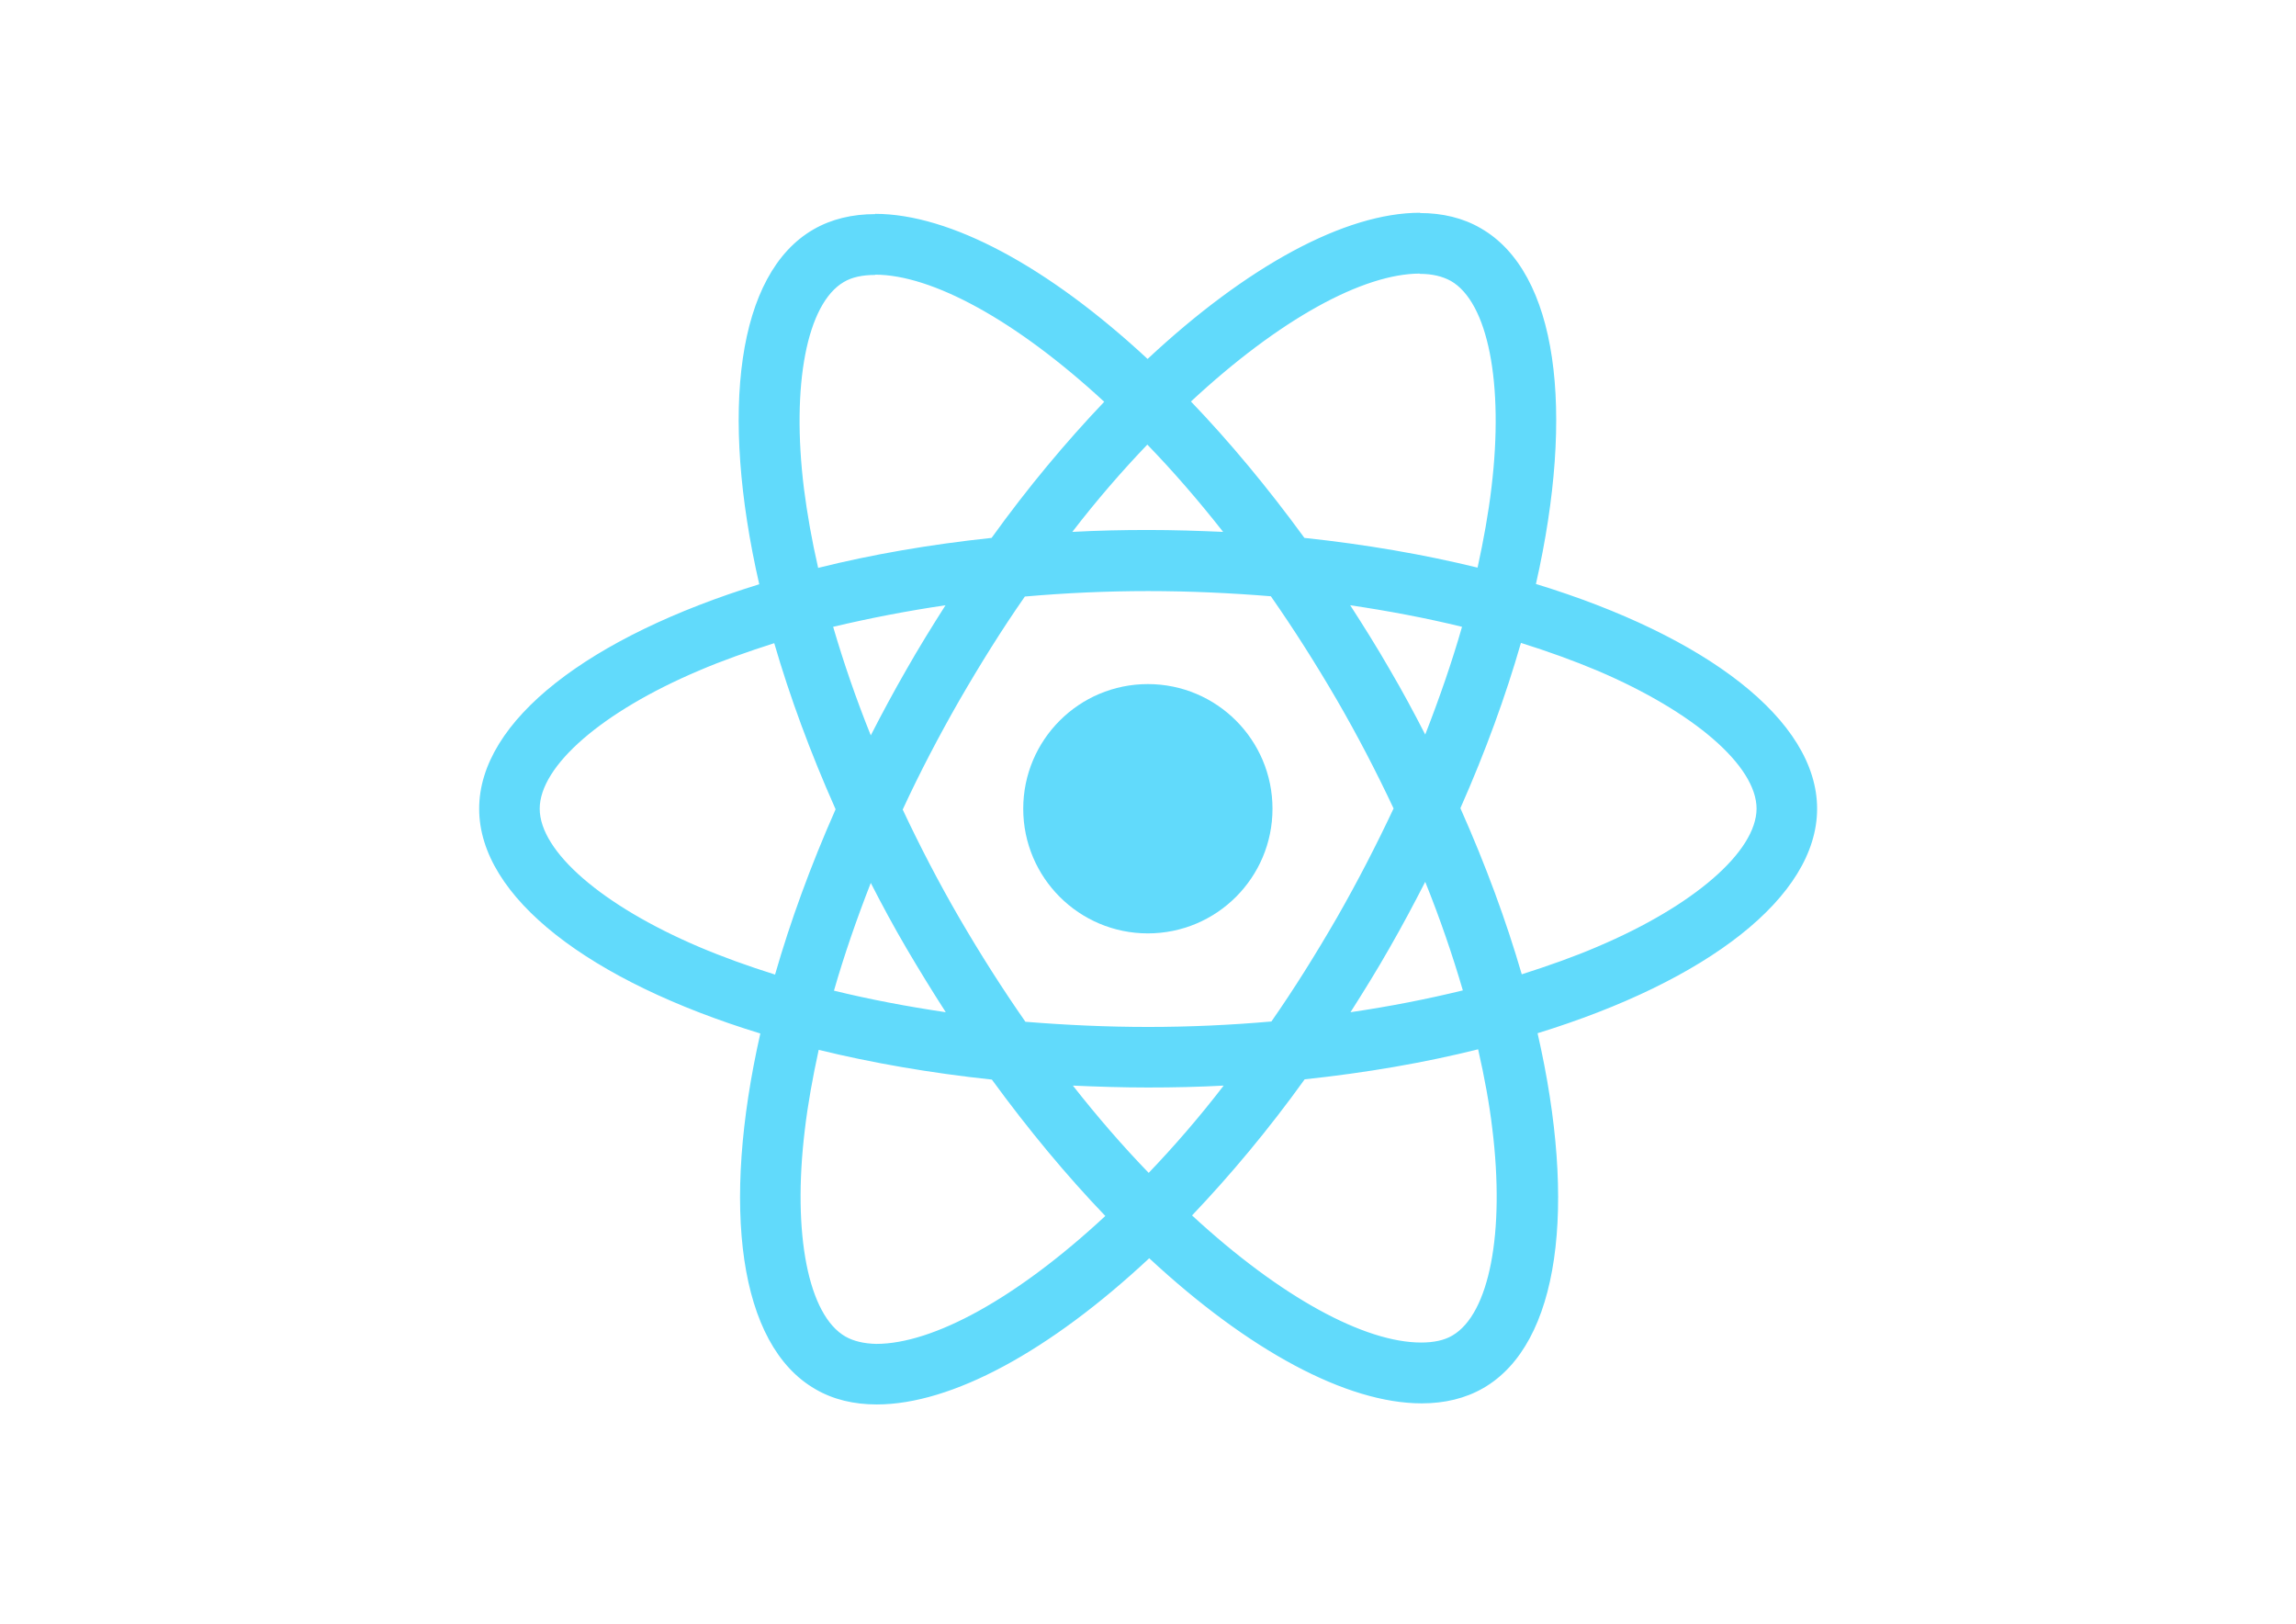
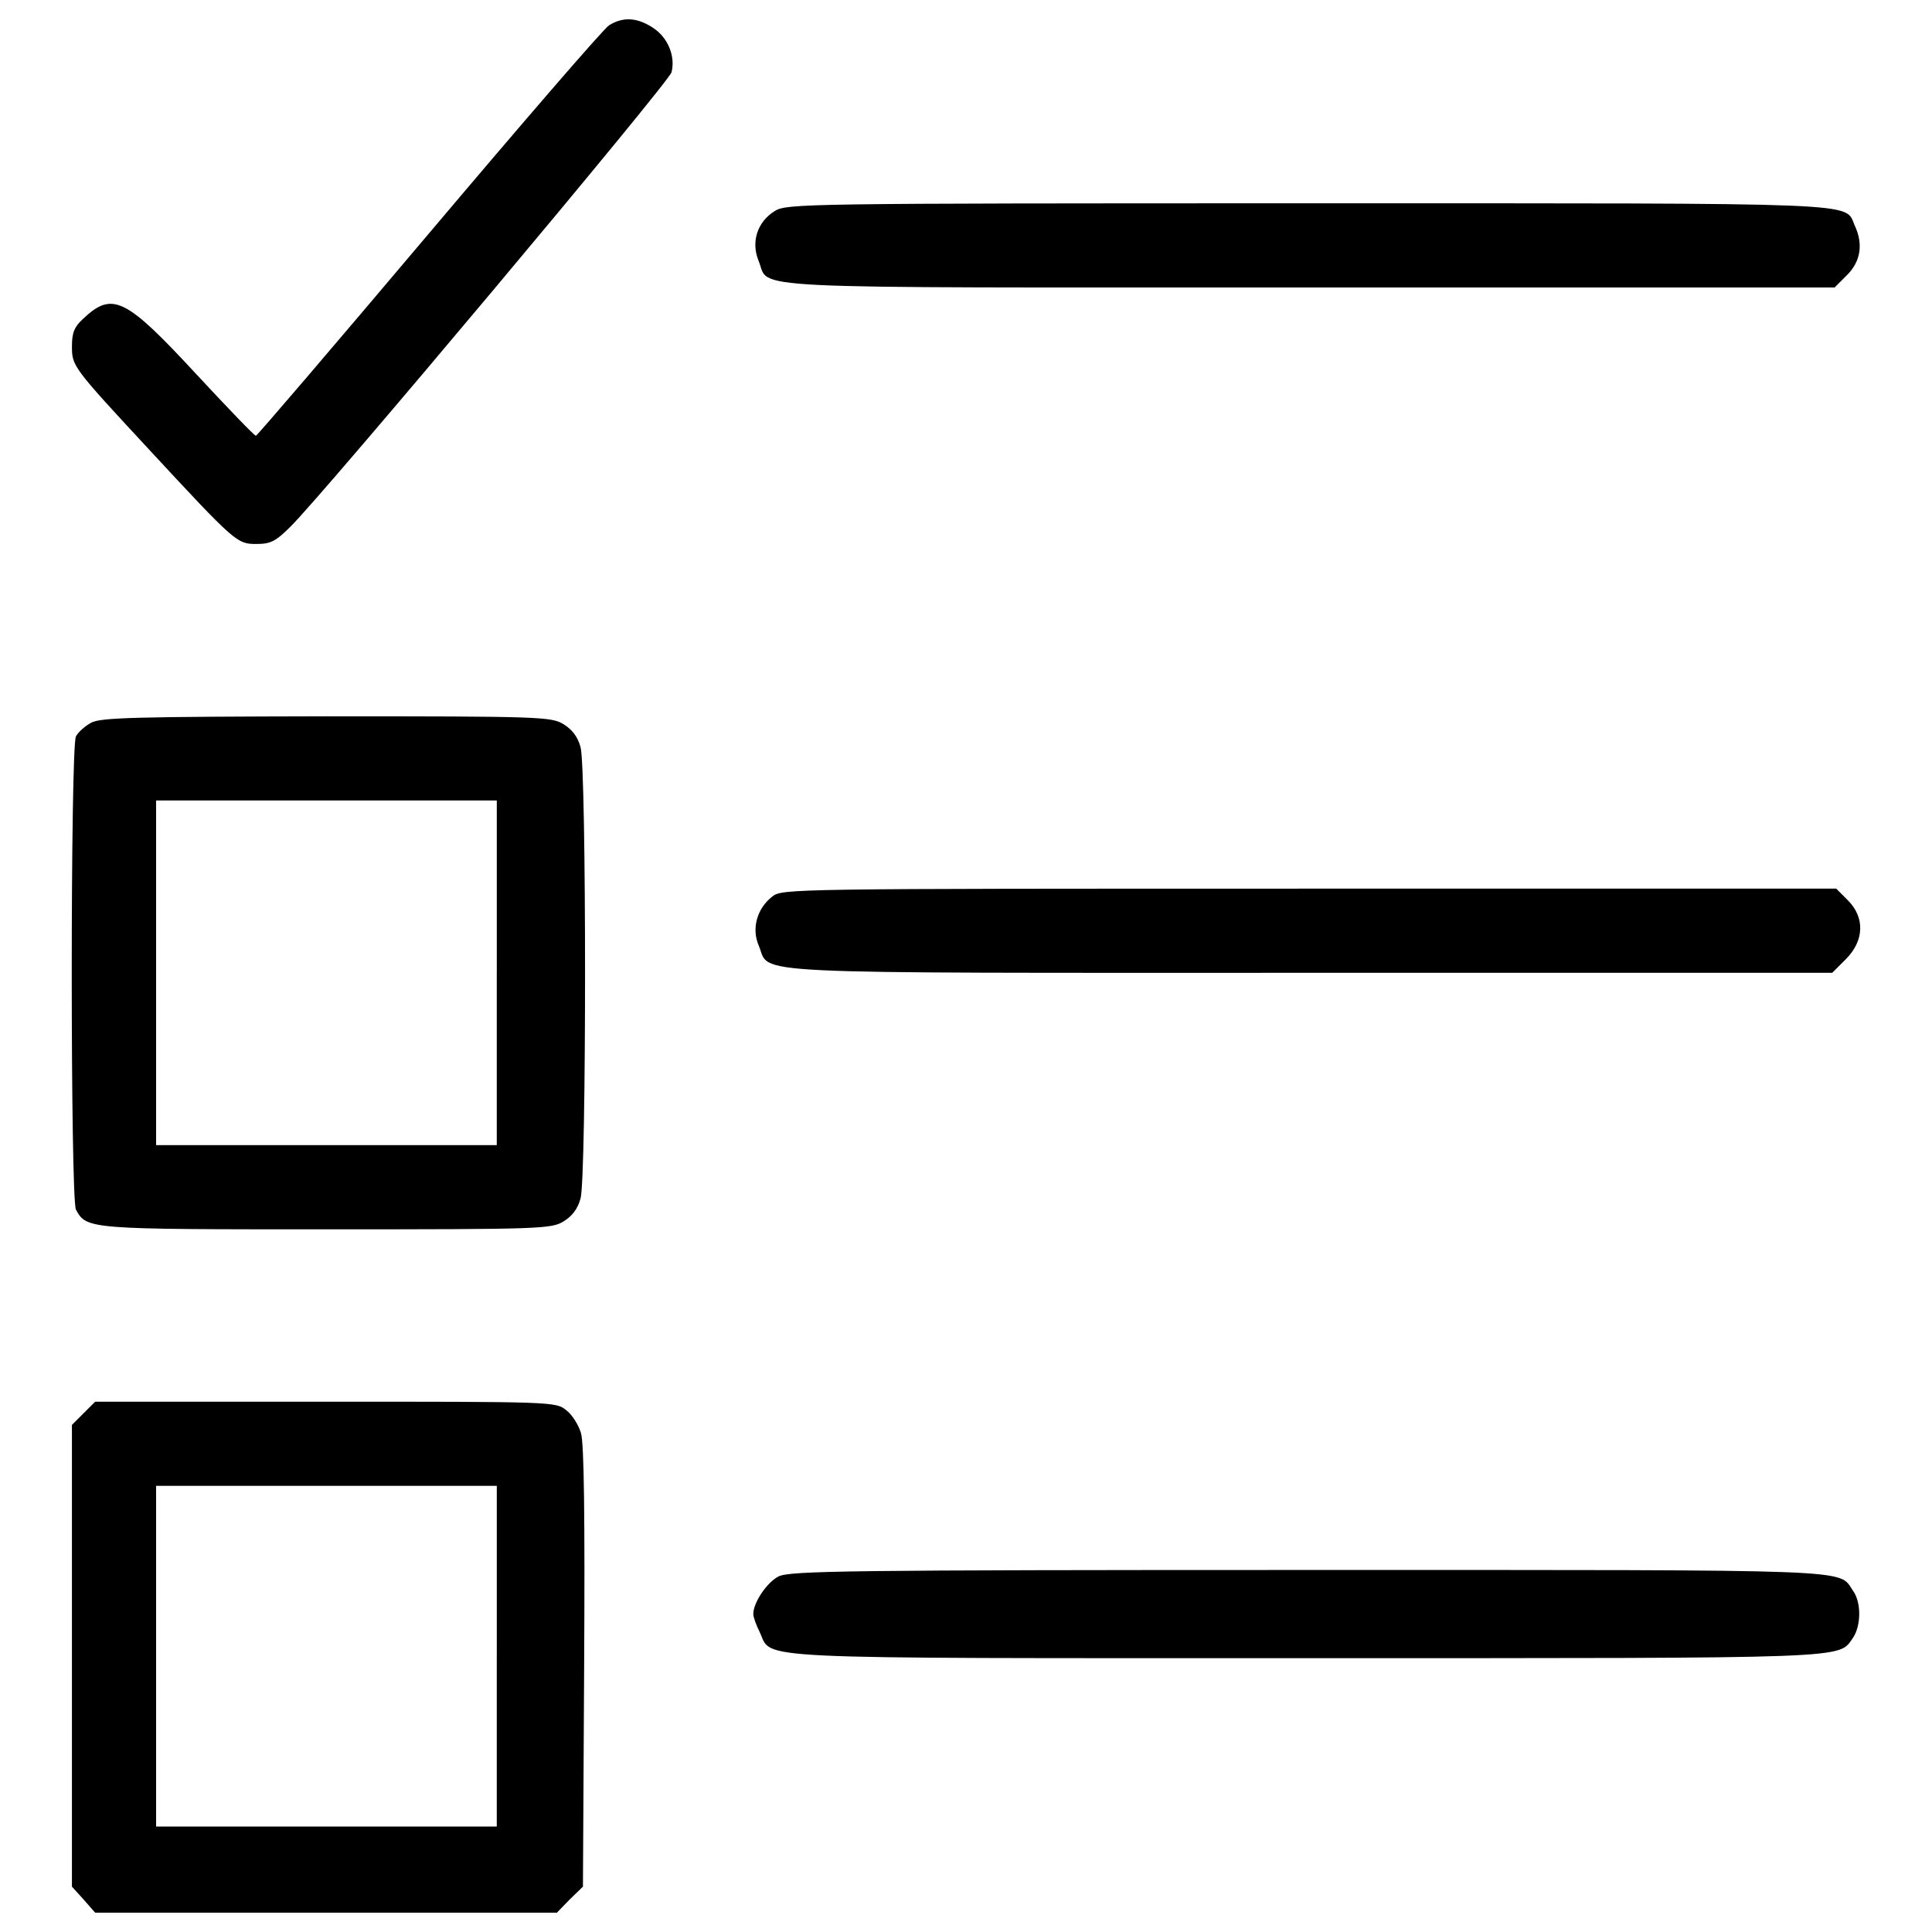
- <svg xmlns="http://www.w3.org/2000/svg" viewBox="0 0 841.9 595.3">
-   <g fill="#61DAFB">
-     <path d="M666.3 296.5c0-32.5-40.7-63.3-103.1-82.4 14.4-63.6 8-114.2-20.2-130.4-6.5-3.8-14.1-5.6-22.4-5.6v22.3c4.6 0 8.3.9 11.4 2.6 13.6 7.8 19.5 37.5 14.9 75.7-1.1 9.4-2.9 19.3-5.1 29.4-19.6-4.8-41-8.5-63.5-10.9-13.5-18.5-27.5-35.3-41.6-50 32.6-30.3 63.2-46.9 84-46.9V78c-27.5 0-63.5 19.6-99.9 53.6-36.4-33.8-72.4-53.2-99.9-53.2v22.3c20.7 0 51.4 16.5 84 46.6-14 14.7-28 31.4-41.3 49.9-22.6 2.4-44 6.1-63.6 11-2.3-10-4-19.7-5.2-29-4.7-38.2 1.1-67.9 14.6-75.8 3-1.8 6.9-2.6 11.5-2.6V78.5c-8.4 0-16 1.8-22.6 5.6-28.1 16.2-34.4 66.7-19.9 130.1-62.2 19.2-102.7 49.9-102.7 82.3 0 32.5 40.7 63.3 103.1 82.4-14.4 63.6-8 114.2 20.2 130.4 6.5 3.8 14.1 5.6 22.5 5.6 27.5 0 63.5-19.6 99.9-53.6 36.4 33.8 72.4 53.2 99.9 53.2 8.4 0 16-1.8 22.6-5.6 28.1-16.2 34.4-66.7 19.9-130.1 62-19.1 102.5-49.9 102.5-82.3zm-130.2-66.7c-3.7 12.9-8.3 26.2-13.5 39.5-4.1-8-8.4-16-13.1-24-4.6-8-9.5-15.8-14.4-23.4 14.2 2.1 27.9 4.7 41 7.9zm-45.8 106.5c-7.8 13.5-15.8 26.3-24.1 38.2-14.9 1.3-30 2-45.2 2-15.1 0-30.2-.7-45-1.9-8.3-11.9-16.4-24.6-24.2-38-7.6-13.1-14.5-26.4-20.8-39.8 6.2-13.4 13.2-26.8 20.7-39.9 7.8-13.5 15.8-26.3 24.1-38.2 14.9-1.3 30-2 45.2-2 15.1 0 30.2.7 45 1.9 8.3 11.9 16.4 24.6 24.2 38 7.6 13.1 14.5 26.4 20.8 39.8-6.3 13.4-13.2 26.8-20.7 39.9zm32.3-13c5.4 13.4 10 26.8 13.8 39.8-13.1 3.2-26.9 5.9-41.2 8 4.9-7.7 9.8-15.6 14.4-23.7 4.6-8 8.9-16.1 13-24.1zM421.2 430c-9.3-9.6-18.6-20.3-27.8-32 9 .4 18.2.7 27.5.7 9.4 0 18.7-.2 27.8-.7-9 11.7-18.3 22.4-27.5 32zm-74.4-58.9c-14.2-2.1-27.9-4.7-41-7.9 3.7-12.9 8.3-26.2 13.5-39.5 4.1 8 8.4 16 13.1 24 4.7 8 9.5 15.8 14.4 23.4zM420.7 163c9.3 9.6 18.6 20.3 27.8 32-9-.4-18.2-.7-27.5-.7-9.4 0-18.7.2-27.8.7 9-11.7 18.3-22.4 27.5-32zm-74 58.9c-4.9 7.7-9.8 15.6-14.4 23.7-4.6 8-8.9 16-13 24-5.4-13.4-10-26.8-13.8-39.8 13.1-3.1 26.9-5.8 41.2-7.9zm-90.5 125.2c-35.4-15.1-58.3-34.9-58.3-50.6 0-15.7 22.9-35.6 58.3-50.6 8.6-3.7 18-7 27.7-10.1 5.7 19.6 13.2 40 22.5 60.9-9.2 20.8-16.6 41.1-22.2 60.6-9.9-3.1-19.3-6.5-28-10.2zM310 490c-13.6-7.8-19.5-37.5-14.9-75.7 1.1-9.4 2.9-19.3 5.1-29.4 19.6 4.8 41 8.5 63.5 10.9 13.5 18.5 27.5 35.3 41.6 50-32.6 30.3-63.2 46.9-84 46.9-4.5-.1-8.3-1-11.3-2.7zm237.2-76.2c4.7 38.2-1.1 67.9-14.6 75.8-3 1.8-6.9 2.6-11.5 2.6-20.7 0-51.4-16.5-84-46.6 14-14.7 28-31.4 41.3-49.9 22.6-2.4 44-6.1 63.6-11 2.3 10.1 4.1 19.8 5.2 29.1zm38.5-66.7c-8.6 3.7-18 7-27.7 10.1-5.7-19.6-13.2-40-22.5-60.9 9.2-20.8 16.6-41.1 22.2-60.6 9.9 3.1 19.3 6.5 28.1 10.2 35.4 15.1 58.3 34.9 58.3 50.6-.1 15.7-23 35.6-58.4 50.6zM320.8 78.4z" />
-     <circle cx="420.9" cy="296.5" r="45.7" />
-     <path d="M520.5 78.1z" />
+ <svg xmlns="http://www.w3.org/2000/svg" version="1.1" x="0px" y="0px" viewBox="0 0 1000 1000" enable-background="new 0 0 1000 1000" xml:space="preserve">
+   <g>
+     <g transform="translate(0,511) scale(0.1,-0.1)">
+       <path d="M3152.2,4978.8c-29-18.7-448.1-504.1-933.5-1078.7c-485.4-574.6-887.9-1045.5-894.1-1045.5c-8.3,0-147.3,145.2-311.2,321.5c-363,392.1-431.5,427.3-582.9,284.2c-45.6-41.5-58.1-72.6-58.1-141.1c0-103.7,0-105.8,400.4-537.3c446-481.3,454.3-487.5,553.9-487.5c72.6,0,99.6,12.5,176.3,89.2c166,161.8,1960.4,2300.6,1972.9,2352.5c20.7,83-18.7,178.4-93.3,228.2C3299.5,5020.3,3224.8,5024.5,3152.2,4978.8z" />
+       <path d="M4011.1,4018.3c-91.3-56-124.5-159.7-85.1-257.2c64.3-151.4-176.3-139,2848.3-139H9496l64.3,64.3c70.5,70.5,85,159.7,39.4,257.2c-53.9,120.3,95.4,114.1-2831.7,114.1C4150.1,4057.7,4073.3,4055.7,4011.1,4018.3z" />
+       <path d="M471.9,1369.2c-31.1-16.6-66.4-47.7-78.8-70.5c-29-53.9-29-2394,0-2450c56-101.7,62.2-101.7,1300.7-101.7c1109.9,0,1159.7,2.1,1224,41.5c43.6,27,72.6,64.3,87.1,118.3c31.1,107.9,31.1,2228,0,2335.9c-14.5,53.9-43.6,91.3-87.1,118.2c-64.3,39.4-114.1,41.5-1228.1,41.5C704.3,1400.3,519.7,1396.2,471.9,1369.2z M2571.3,74.7v-892h-881.7H808v892v892h881.7h881.7V74.7z" />
+       <path d="M3996.5,468.9c-78.8-62.2-107.9-166-68.5-255.2c62.2-149.4-143.2-139,2856.6-139h2698.9l70.5,70.5c95.4,95.4,99.6,215.8,10.4,305l-60.1,60.2h-2728C4073.3,510.3,4048.4,510.3,3996.5,468.9z" />
+       <path d="M432.5-2205.2l-60.2-60.2v-1194.9v-1194.9l60.2-66.4l60.1-68.4h1194.9h1194.9l66.4,68.4l68.5,66.4l6.2,1136.8c4.2,769.6,0,1159.7-16.6,1211.5c-12.4,41.5-45.6,95.4-76.8,118.2c-51.9,43.6-74.7,43.6-1244.7,43.6H492.7L432.5-2205.2z M2571.3-3462.3V-4344h-881.7H808v881.7v881.7h881.7h881.7V-3462.3z" />
+       <path d="M4029.7-3049.5c-60.1-31.1-130.7-134.9-130.7-195c0-14.5,14.5-56,33.2-93.3c68.5-143.2-118.2-134.8,2827.5-134.8c2864.9,0,2752.9-4.2,2831.7,105.8c41.5,62.2,43.6,182.6,0,242.7c-78.8,114.1,70.5,107.9-2823.4,107.9C4384.5-3016.3,4089.9-3020.5,4029.7-3049.5z" />
+     </g>
  </g>
</svg>
